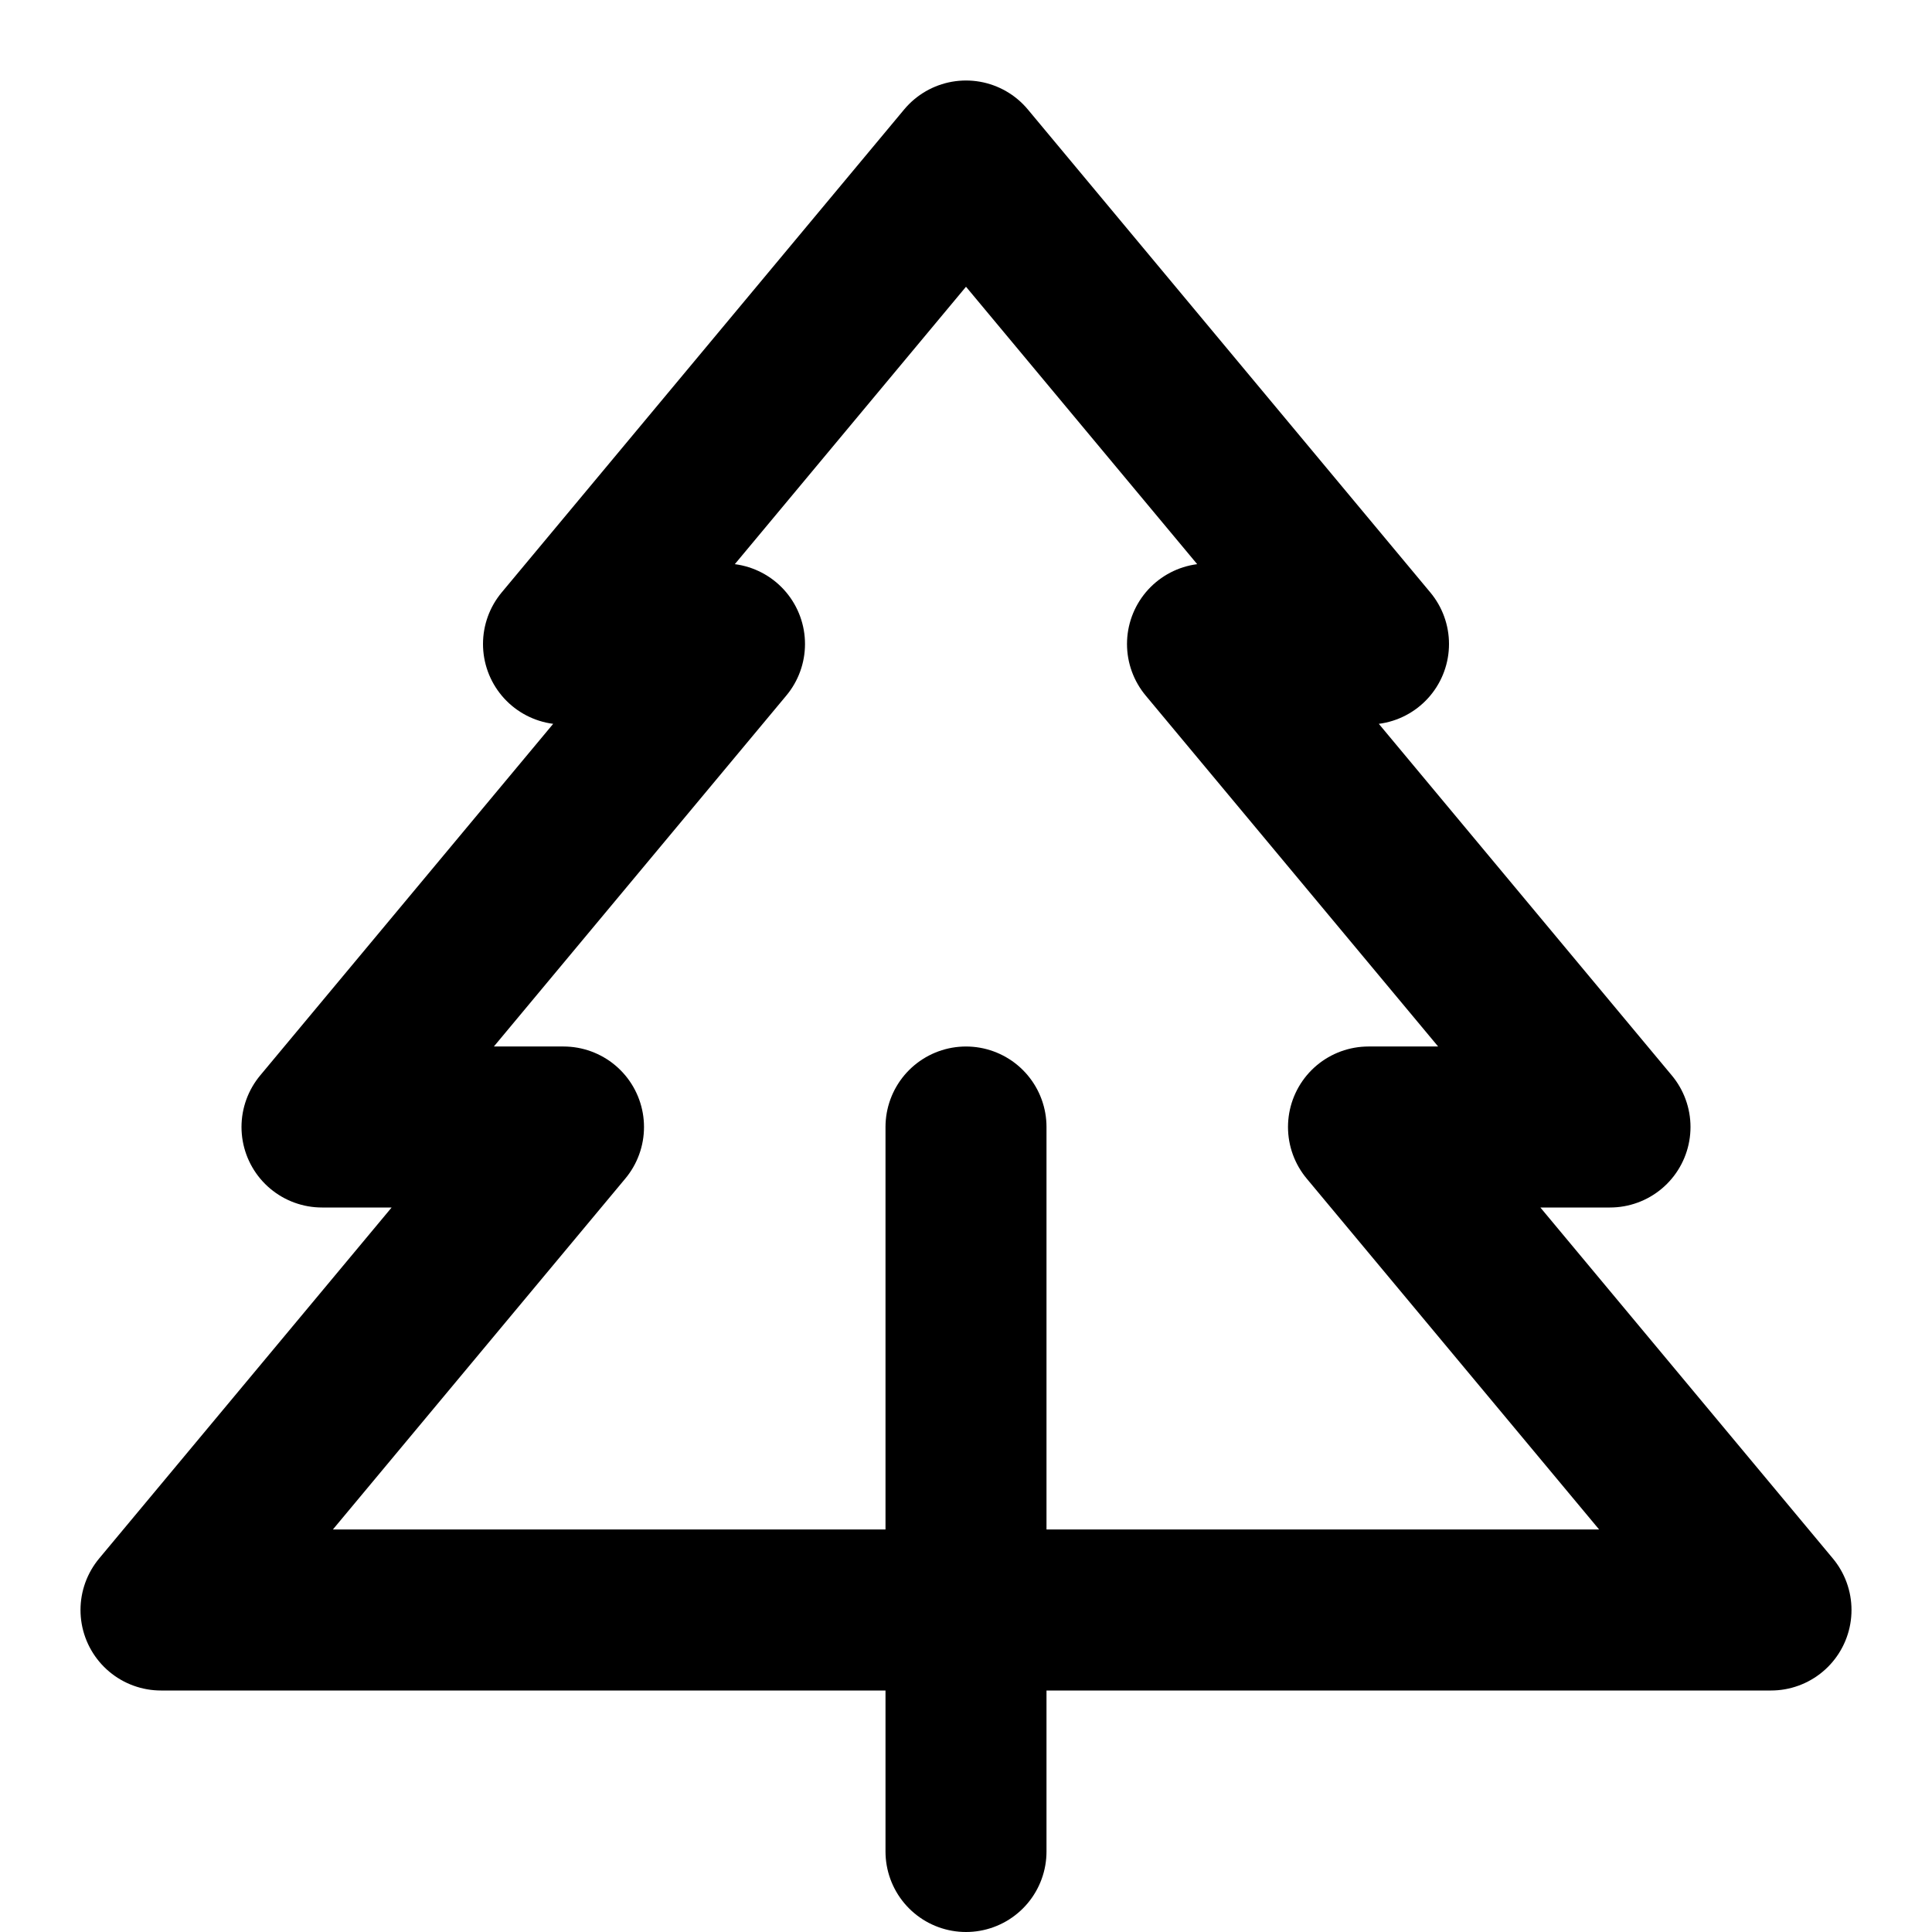
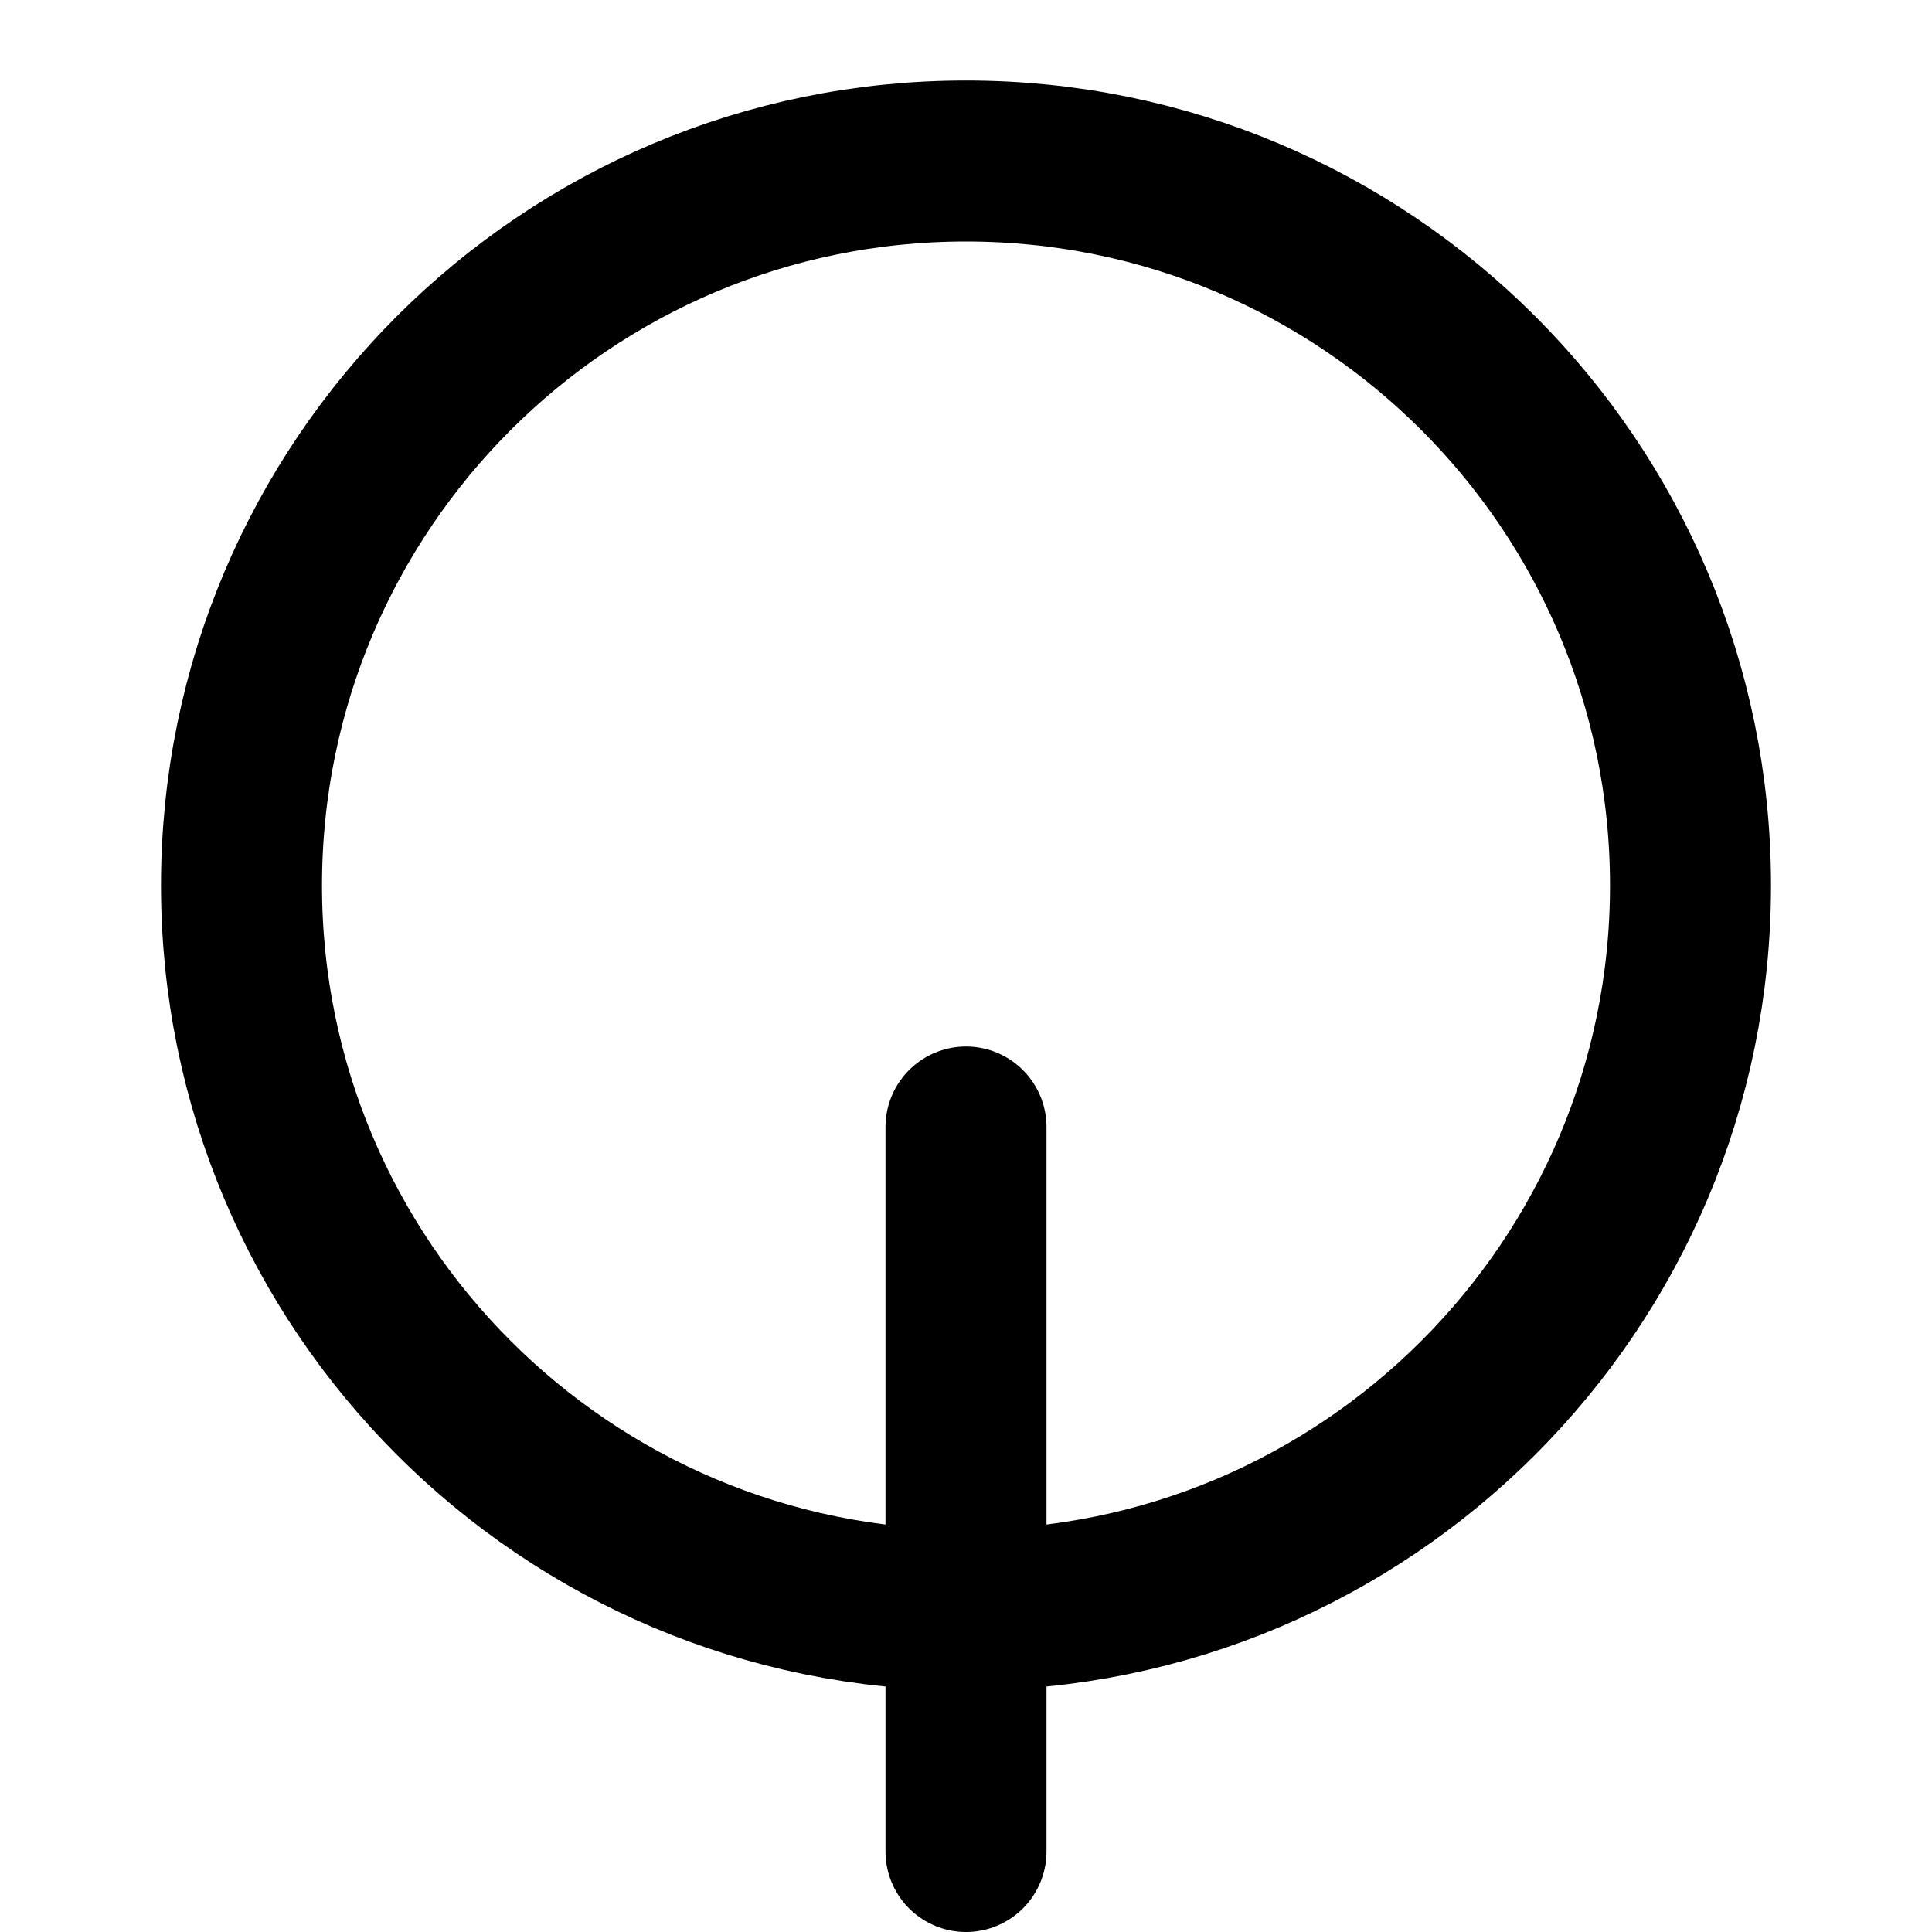
<svg xmlns="http://www.w3.org/2000/svg" class="i i-tree" viewBox="0 0 24 24" fill="none" stroke="currentColor" stroke-width="2" stroke-linecap="round" stroke-linejoin="round">
-   <path d="M22 20H2l5-6H4l5-6H7l5-6 5 6h-2l5 6h-3Zm-10-6v9" />
+   <circle cx="12" cy="11" r="9" />
+   <path d="M12 23v-9" />
</svg>
